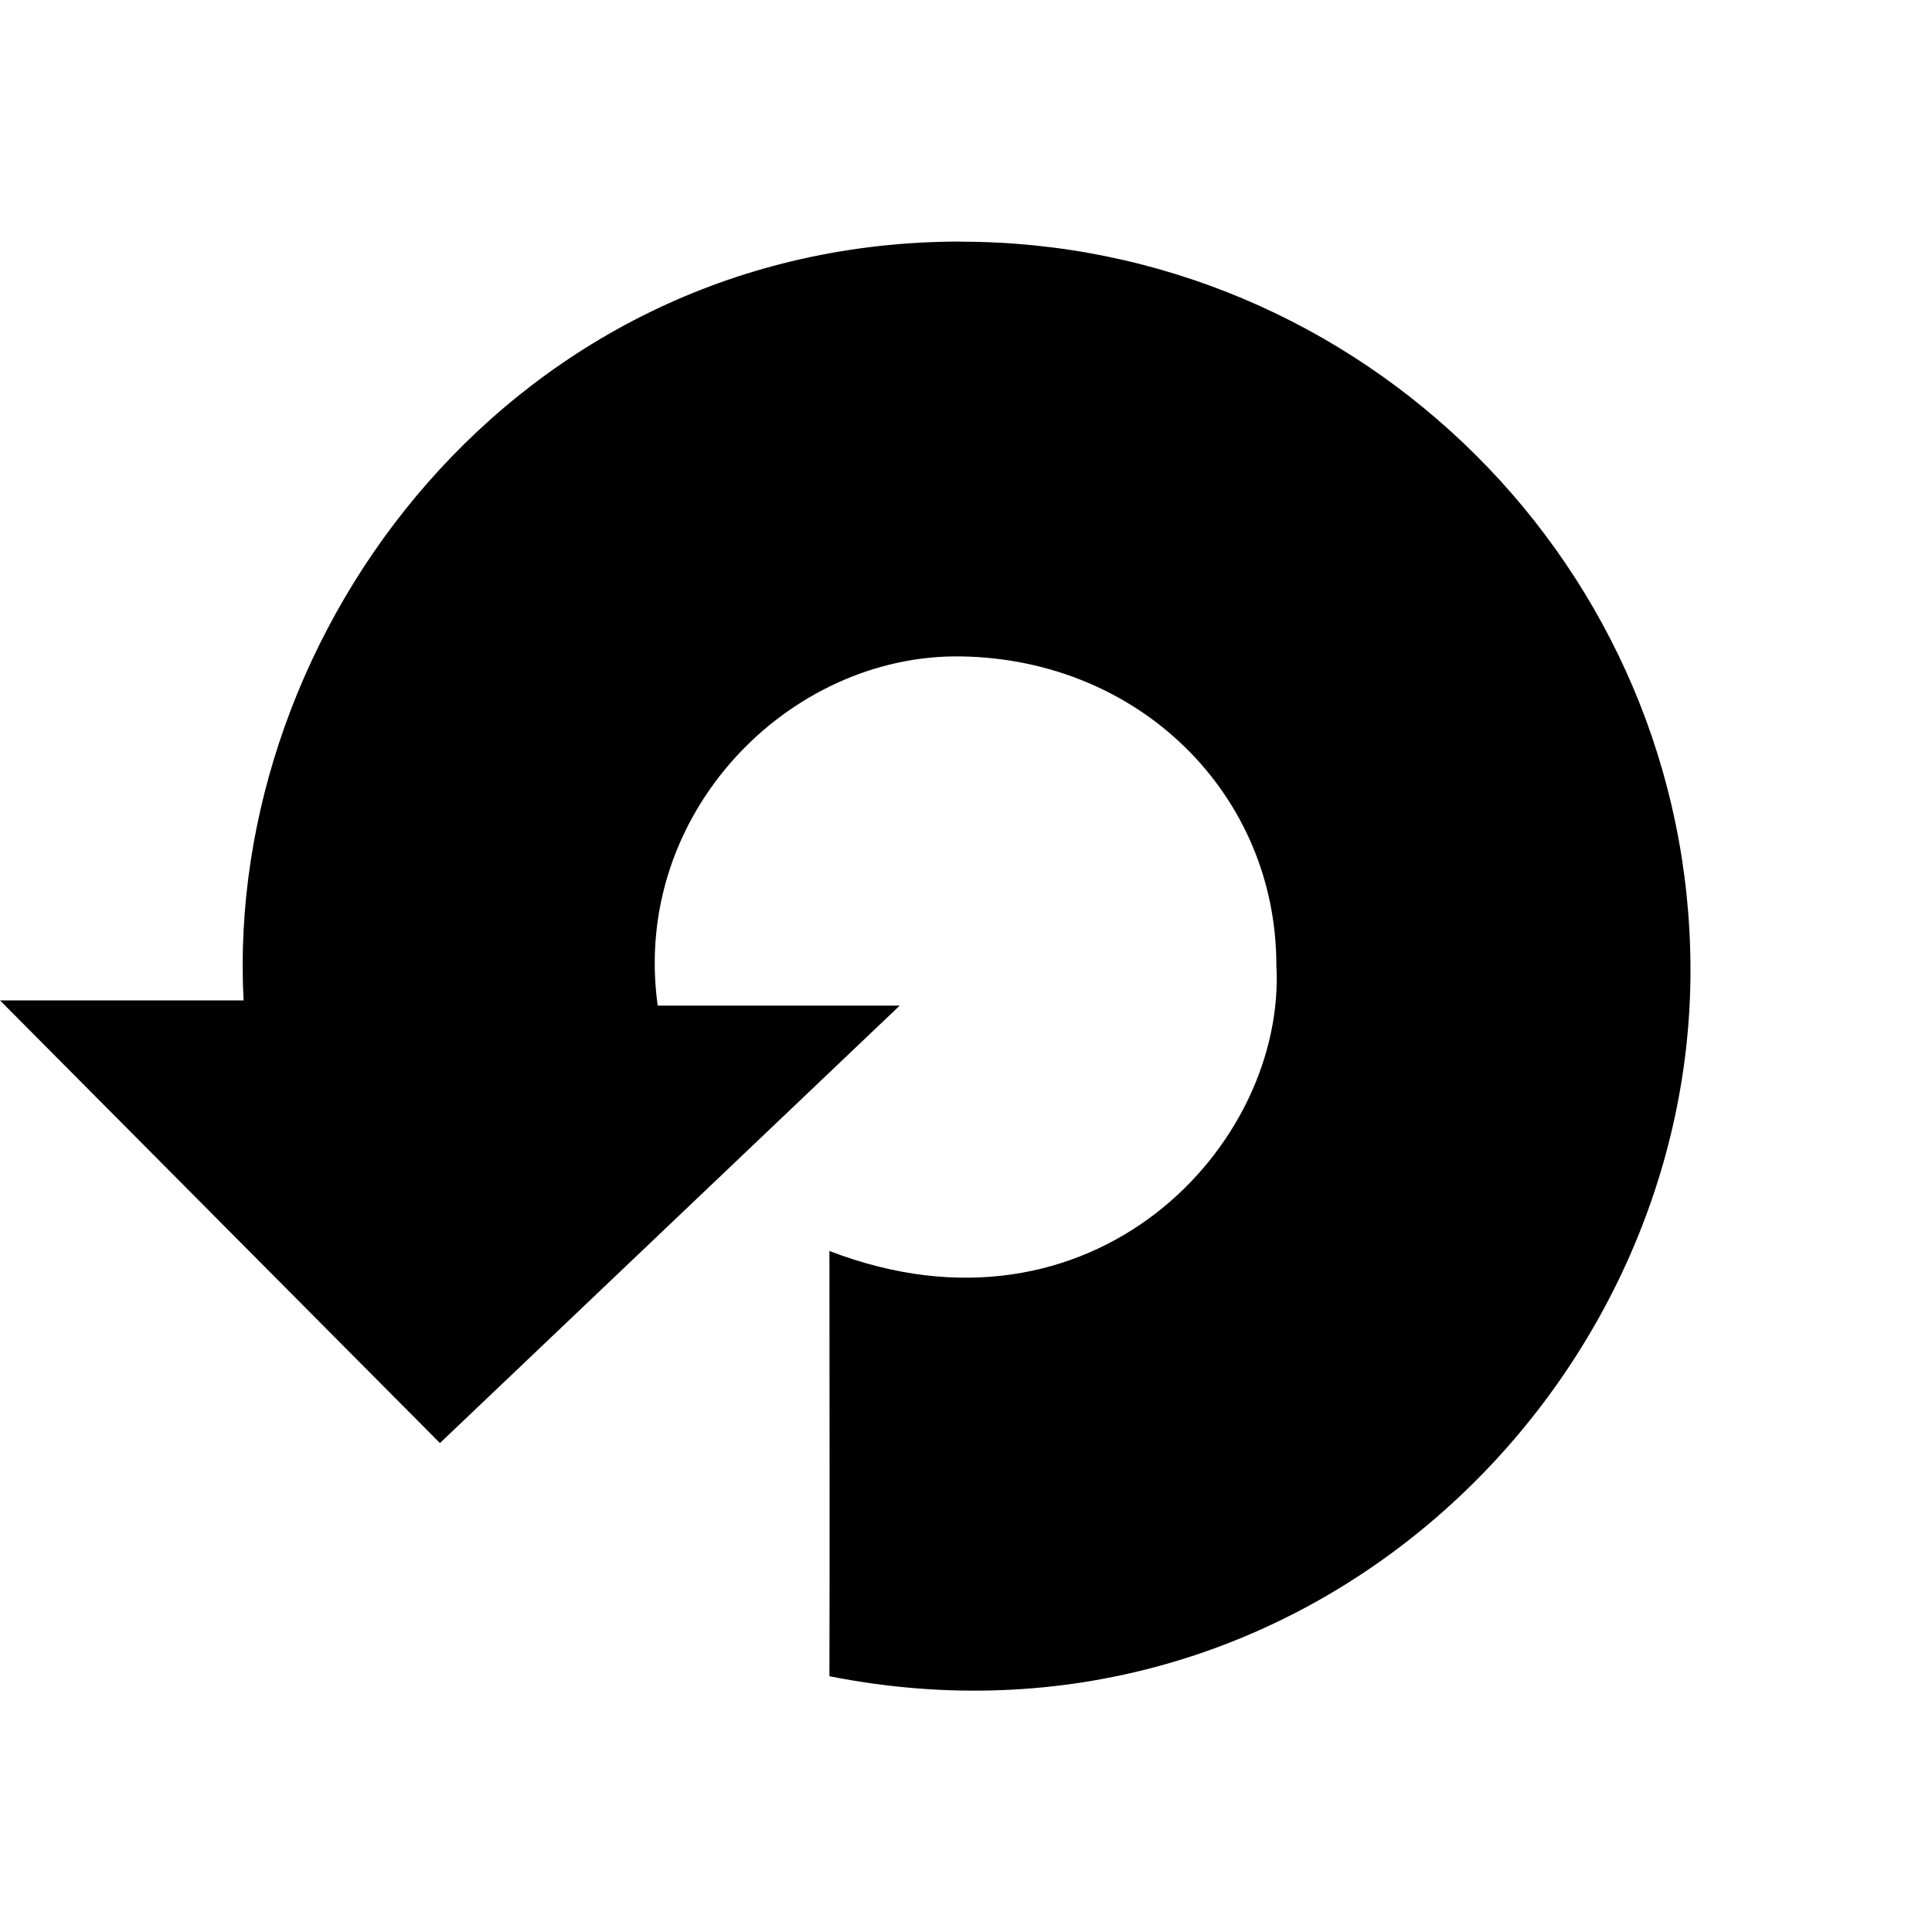
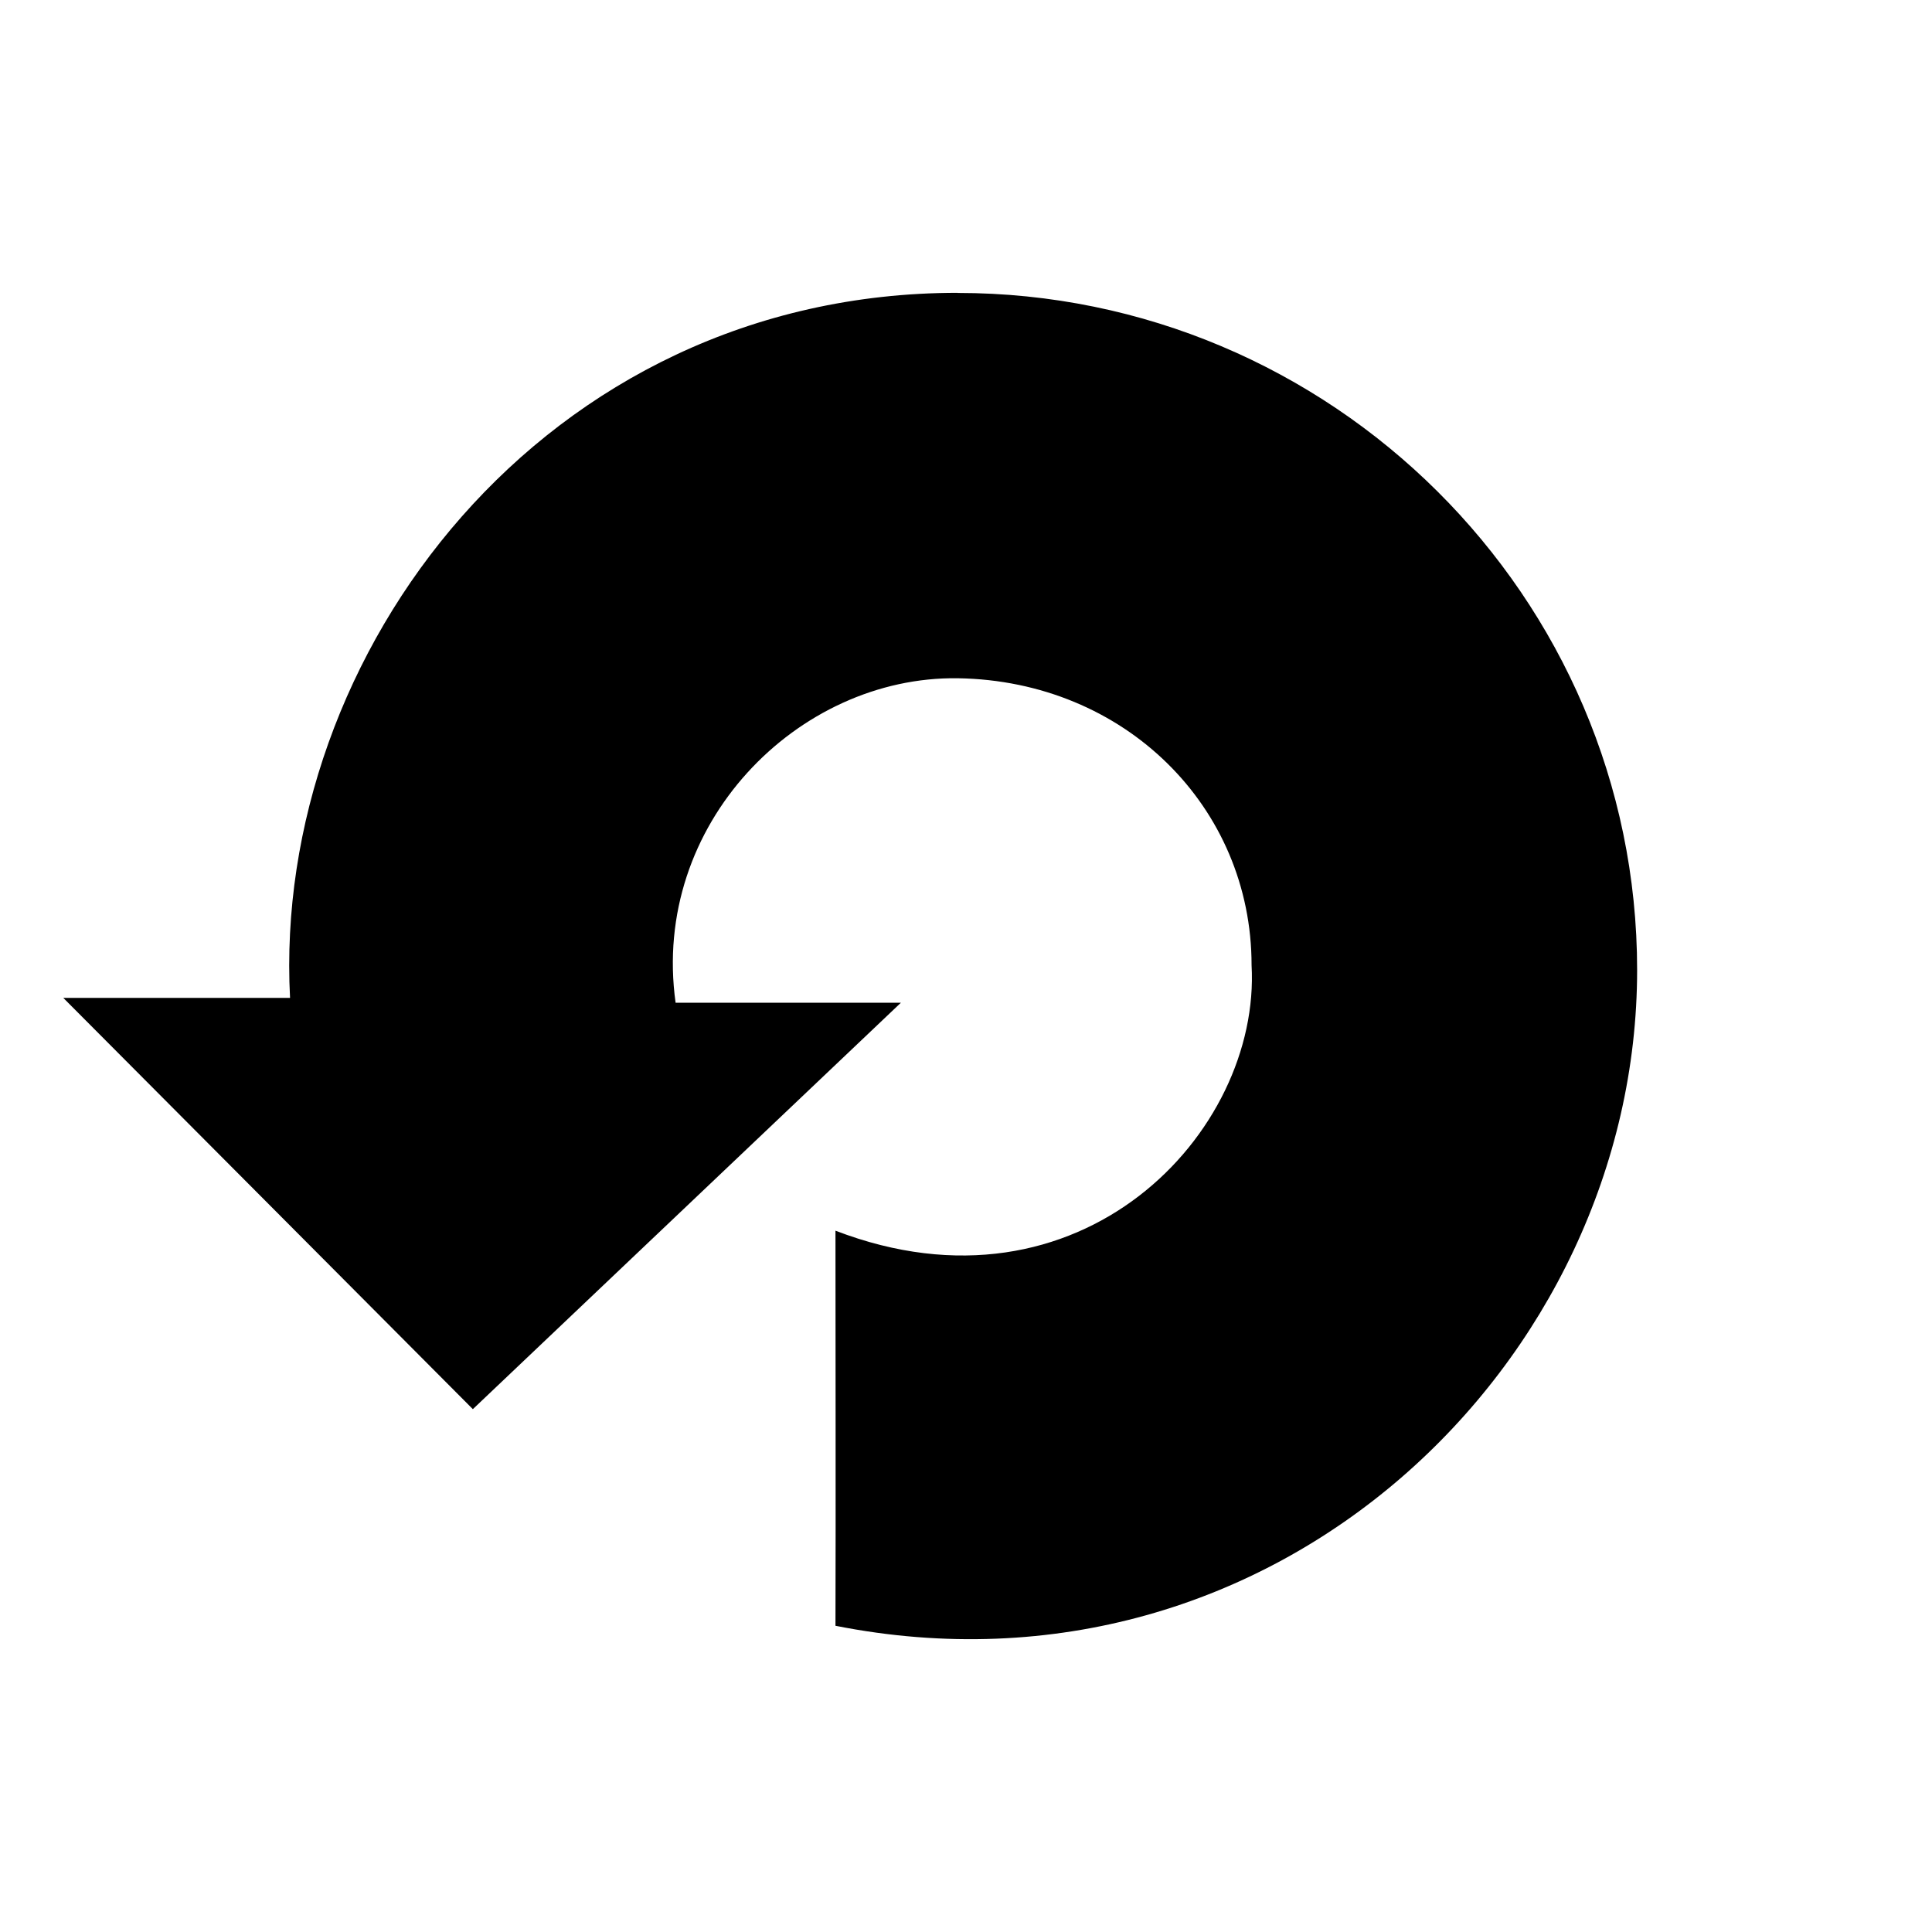
<svg xmlns="http://www.w3.org/2000/svg" width="16" height="16" version="1.1" viewbox="0 0 16 16">
-   <a transform="matrix(1.0741 0 0 1.0763 -.56278 -.092933)">
-     <path d="m7.932 1.945c-3.432 0-5.679 2.995-5.53 5.839h-1.878l3.392 3.406 3.545-3.366h-1.866c-0.206-1.477 1.011-2.706 2.337-2.687 1.386 0.021 2.433 1.069 2.433 2.376 0.078 1.385-1.416 2.979-3.446 2.199 0 1.069 0.003 2.212 0 3.272 3.641 0.721 6.639-2.181 6.639-5.431 0-3.096-2.537-5.607-5.627-5.607z" stroke-width=".869" />
-   </a>
+   <path d="m7.932 2.425c-3.432 0-5.679 2.995-5.53 5.839h-1.878l3.392 3.406 3.545-3.366h-1.866c-0.206-1.477 1.011-2.706 2.337-2.687 1.386 0.021 2.433 1.069 2.433 2.376 0.078 1.385-1.416 2.979-3.446 2.199 0 1.069 0.003 2.212 0 3.272 3.641 0.721 6.639-2.181 6.639-5.431 0-3.096-2.537-5.607-5.627-5.607z" />
</svg>
